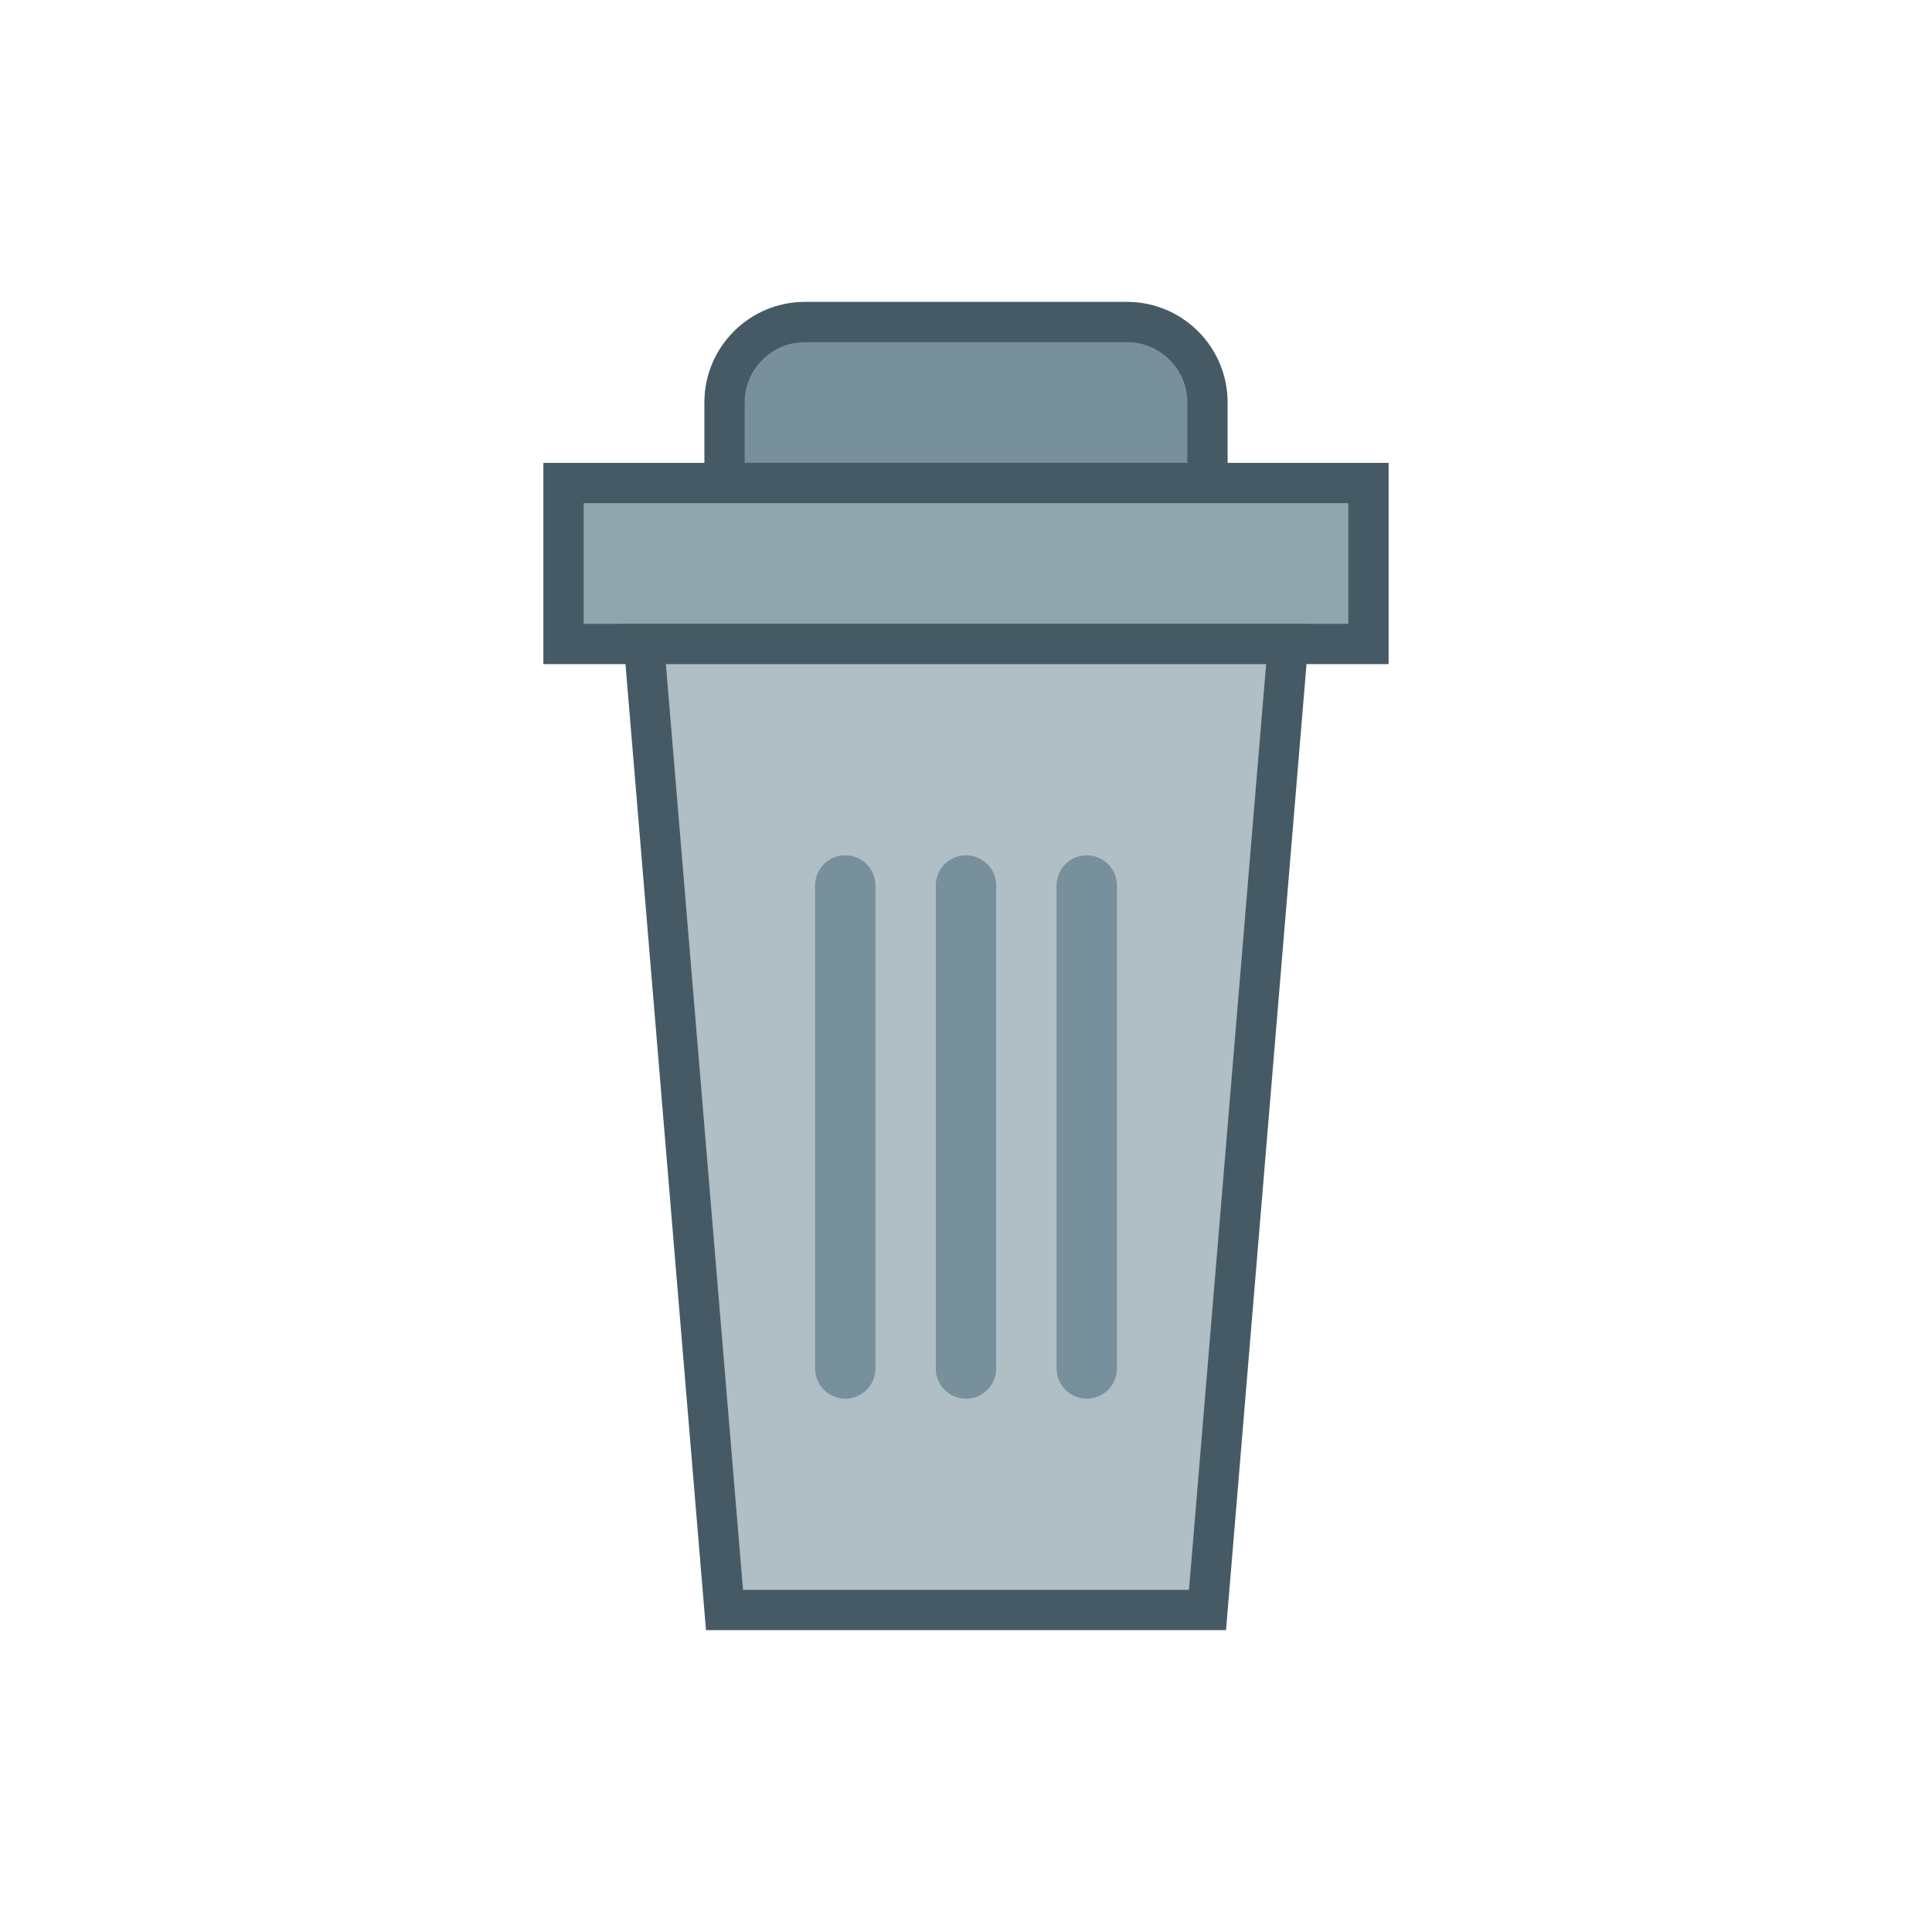
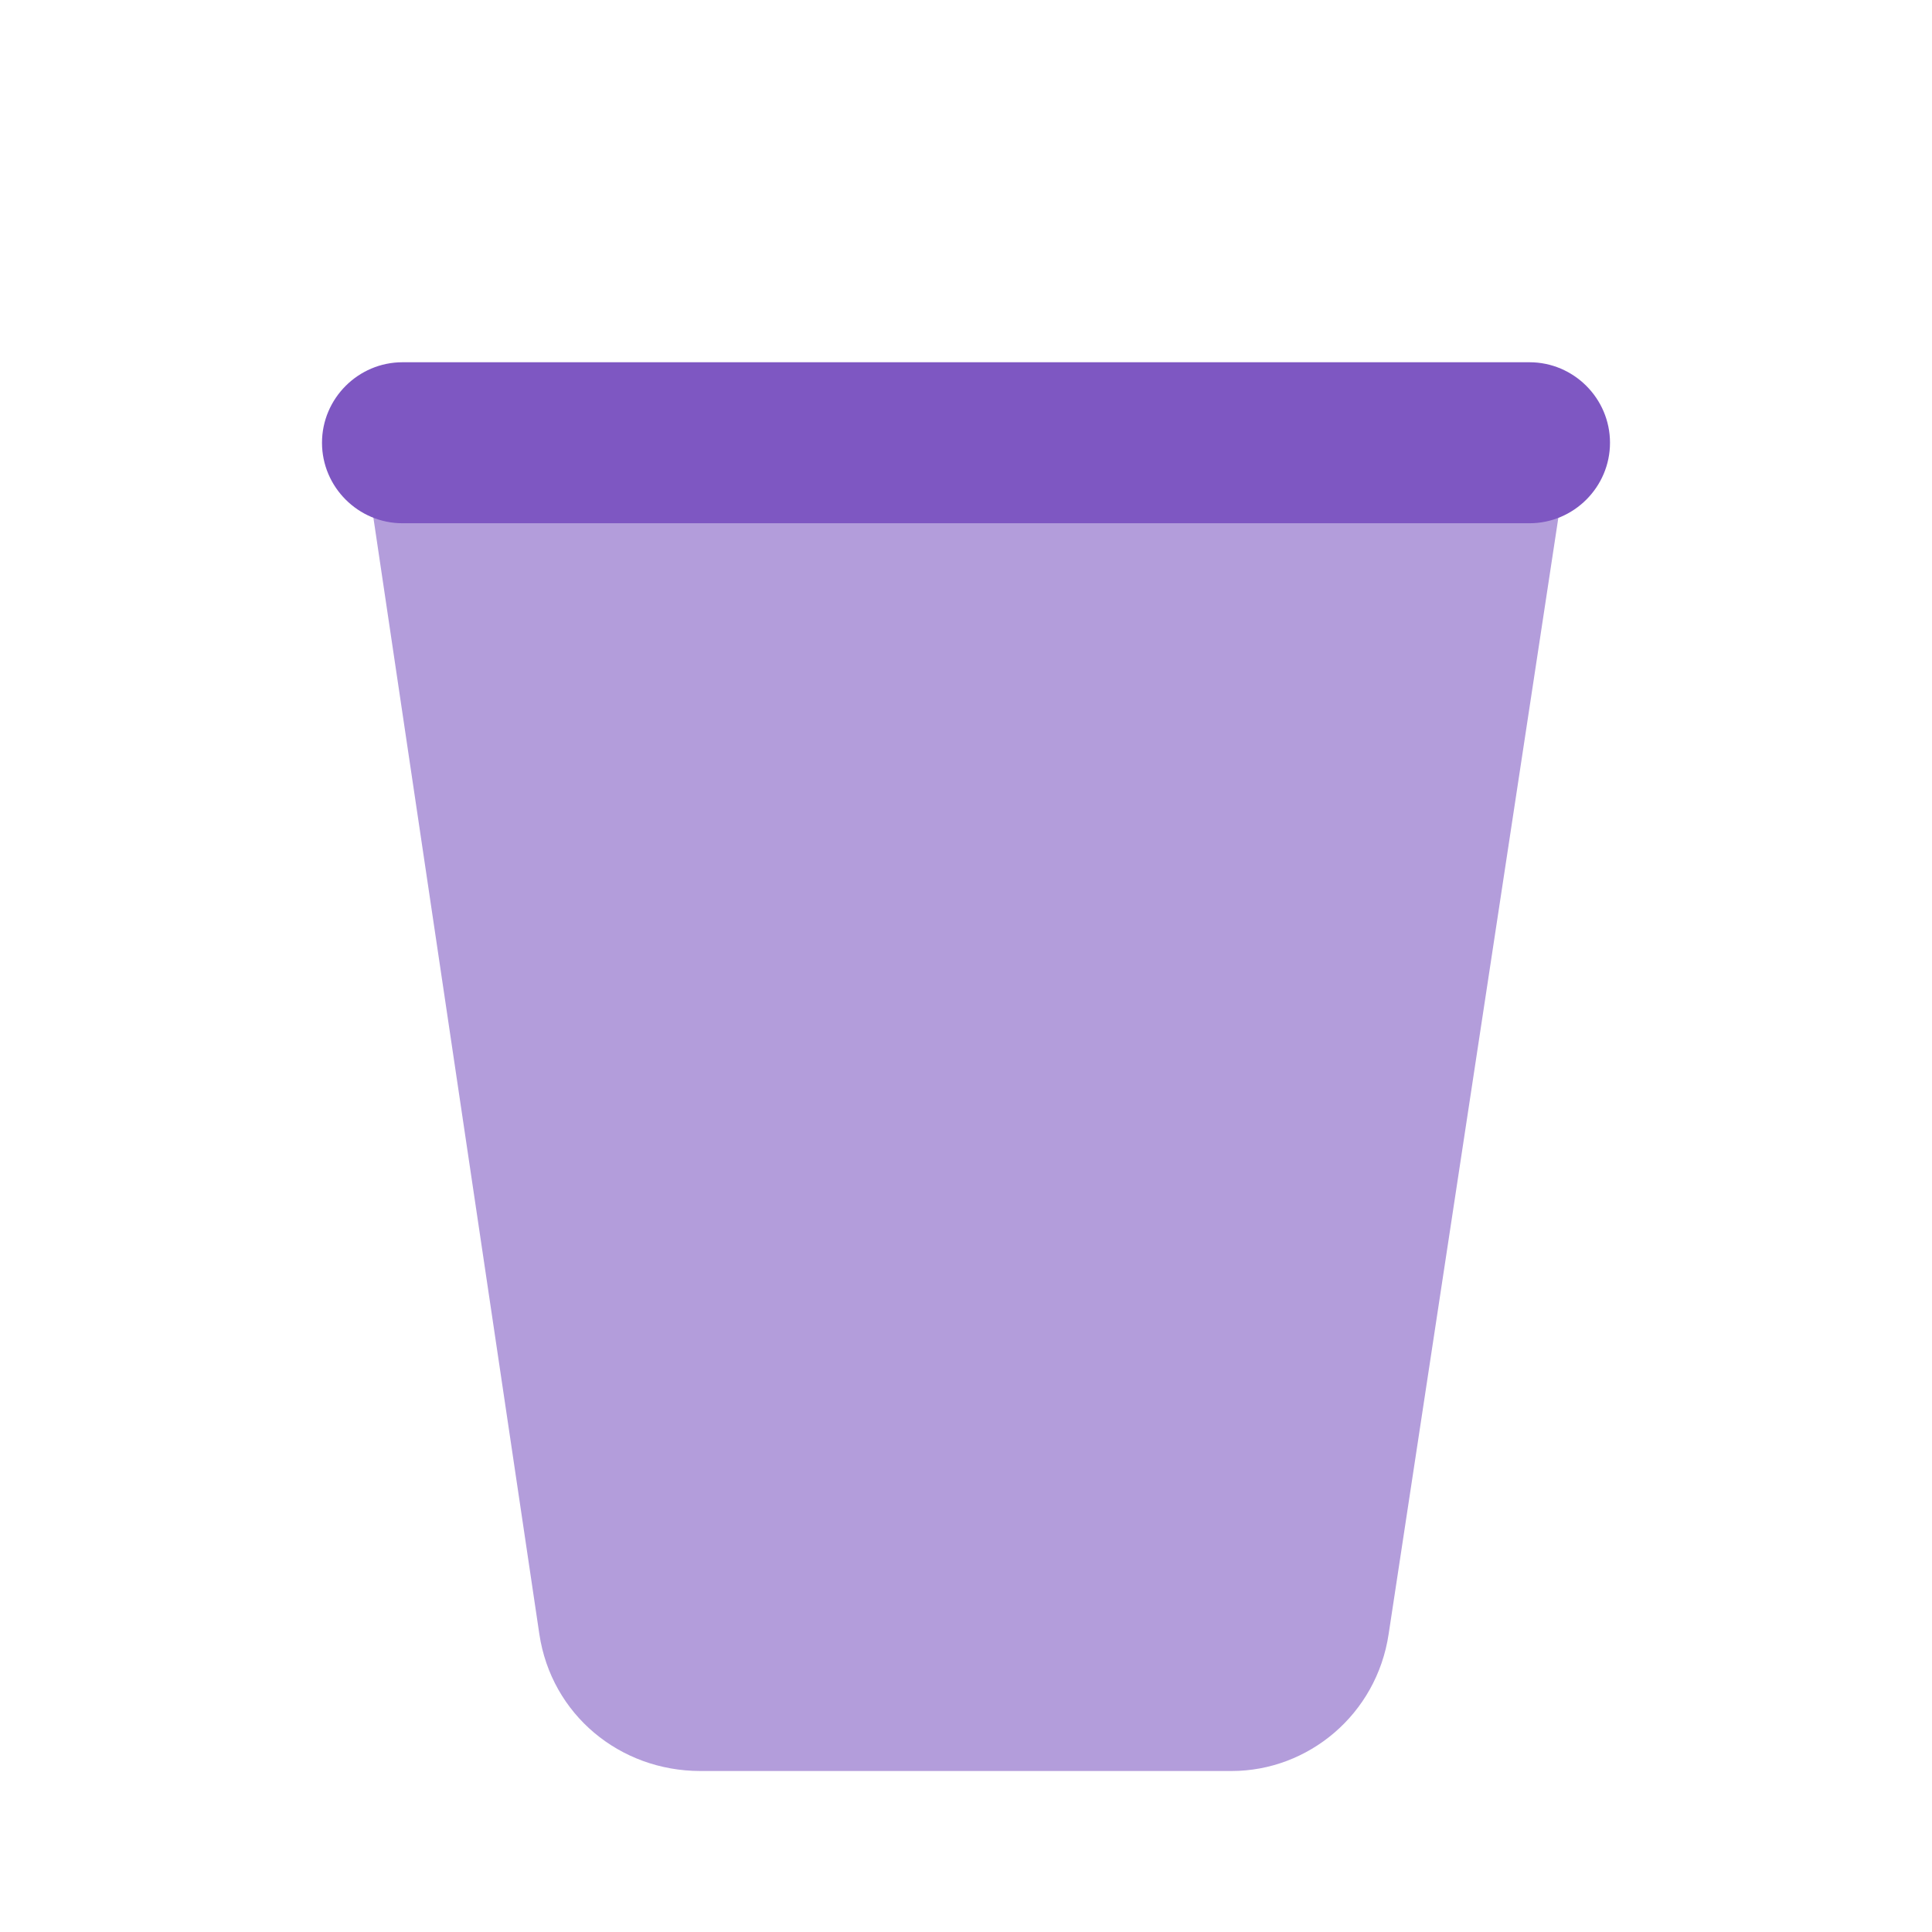
- <svg xmlns="http://www.w3.org/2000/svg" width="24" height="24" viewBox="0 0 24 24" fill="none">
-   <path d="M9 5C9 4.448 9.448 4 10 4H14C14.552 4 15 4.448 15 5V6H9V5Z" fill="#78909C" />
-   <path d="M9 5C9 4.448 9.448 4 10 4H14C14.552 4 15 4.448 15 5V6H9V5Z" stroke="#455A64" stroke-width="0.5" />
-   <path d="M7 6H17V8H7V6Z" fill="#90A4AE" />
-   <path d="M7 6H17V8H7V6Z" stroke="#455A64" stroke-width="0.5" />
-   <path d="M8 8H16L15 20H9L8 8Z" fill="#B0BEC5" />
-   <path d="M8 8H16L15 20H9L8 8Z" stroke="#455A64" stroke-width="0.5" />
-   <line x1="10.5" y1="11" x2="10.5" y2="17" stroke="#78909C" stroke-width="0.75" stroke-linecap="round" />
-   <line x1="12" y1="11" x2="12" y2="17" stroke="#78909C" stroke-width="0.75" stroke-linecap="round" />
-   <line x1="13.5" y1="11" x2="13.5" y2="17" stroke="#78909C" stroke-width="0.75" stroke-linecap="round" />
+ <svg xmlns="http://www.w3.org/2000/svg" version="1" viewBox="0 0 48 48" enable-background="new 0 0 48 48">
+   <path fill="#b39ddb" d="M30.6 44H17.4c-2 0-3.7-1.4-4-3.4L9 11h30l-4.5 29.6C34.2 42.6 32.5 44 30.6 44z" />
+   <path fill="#7e57c2" d="M38 13H10c-1.1.0-2-.9-2-2v0c0-1.1.9-2 2-2h28c1.1.0 2 .9 2 2v0C40 12.1 39.1 13 38 13z" />
</svg>
